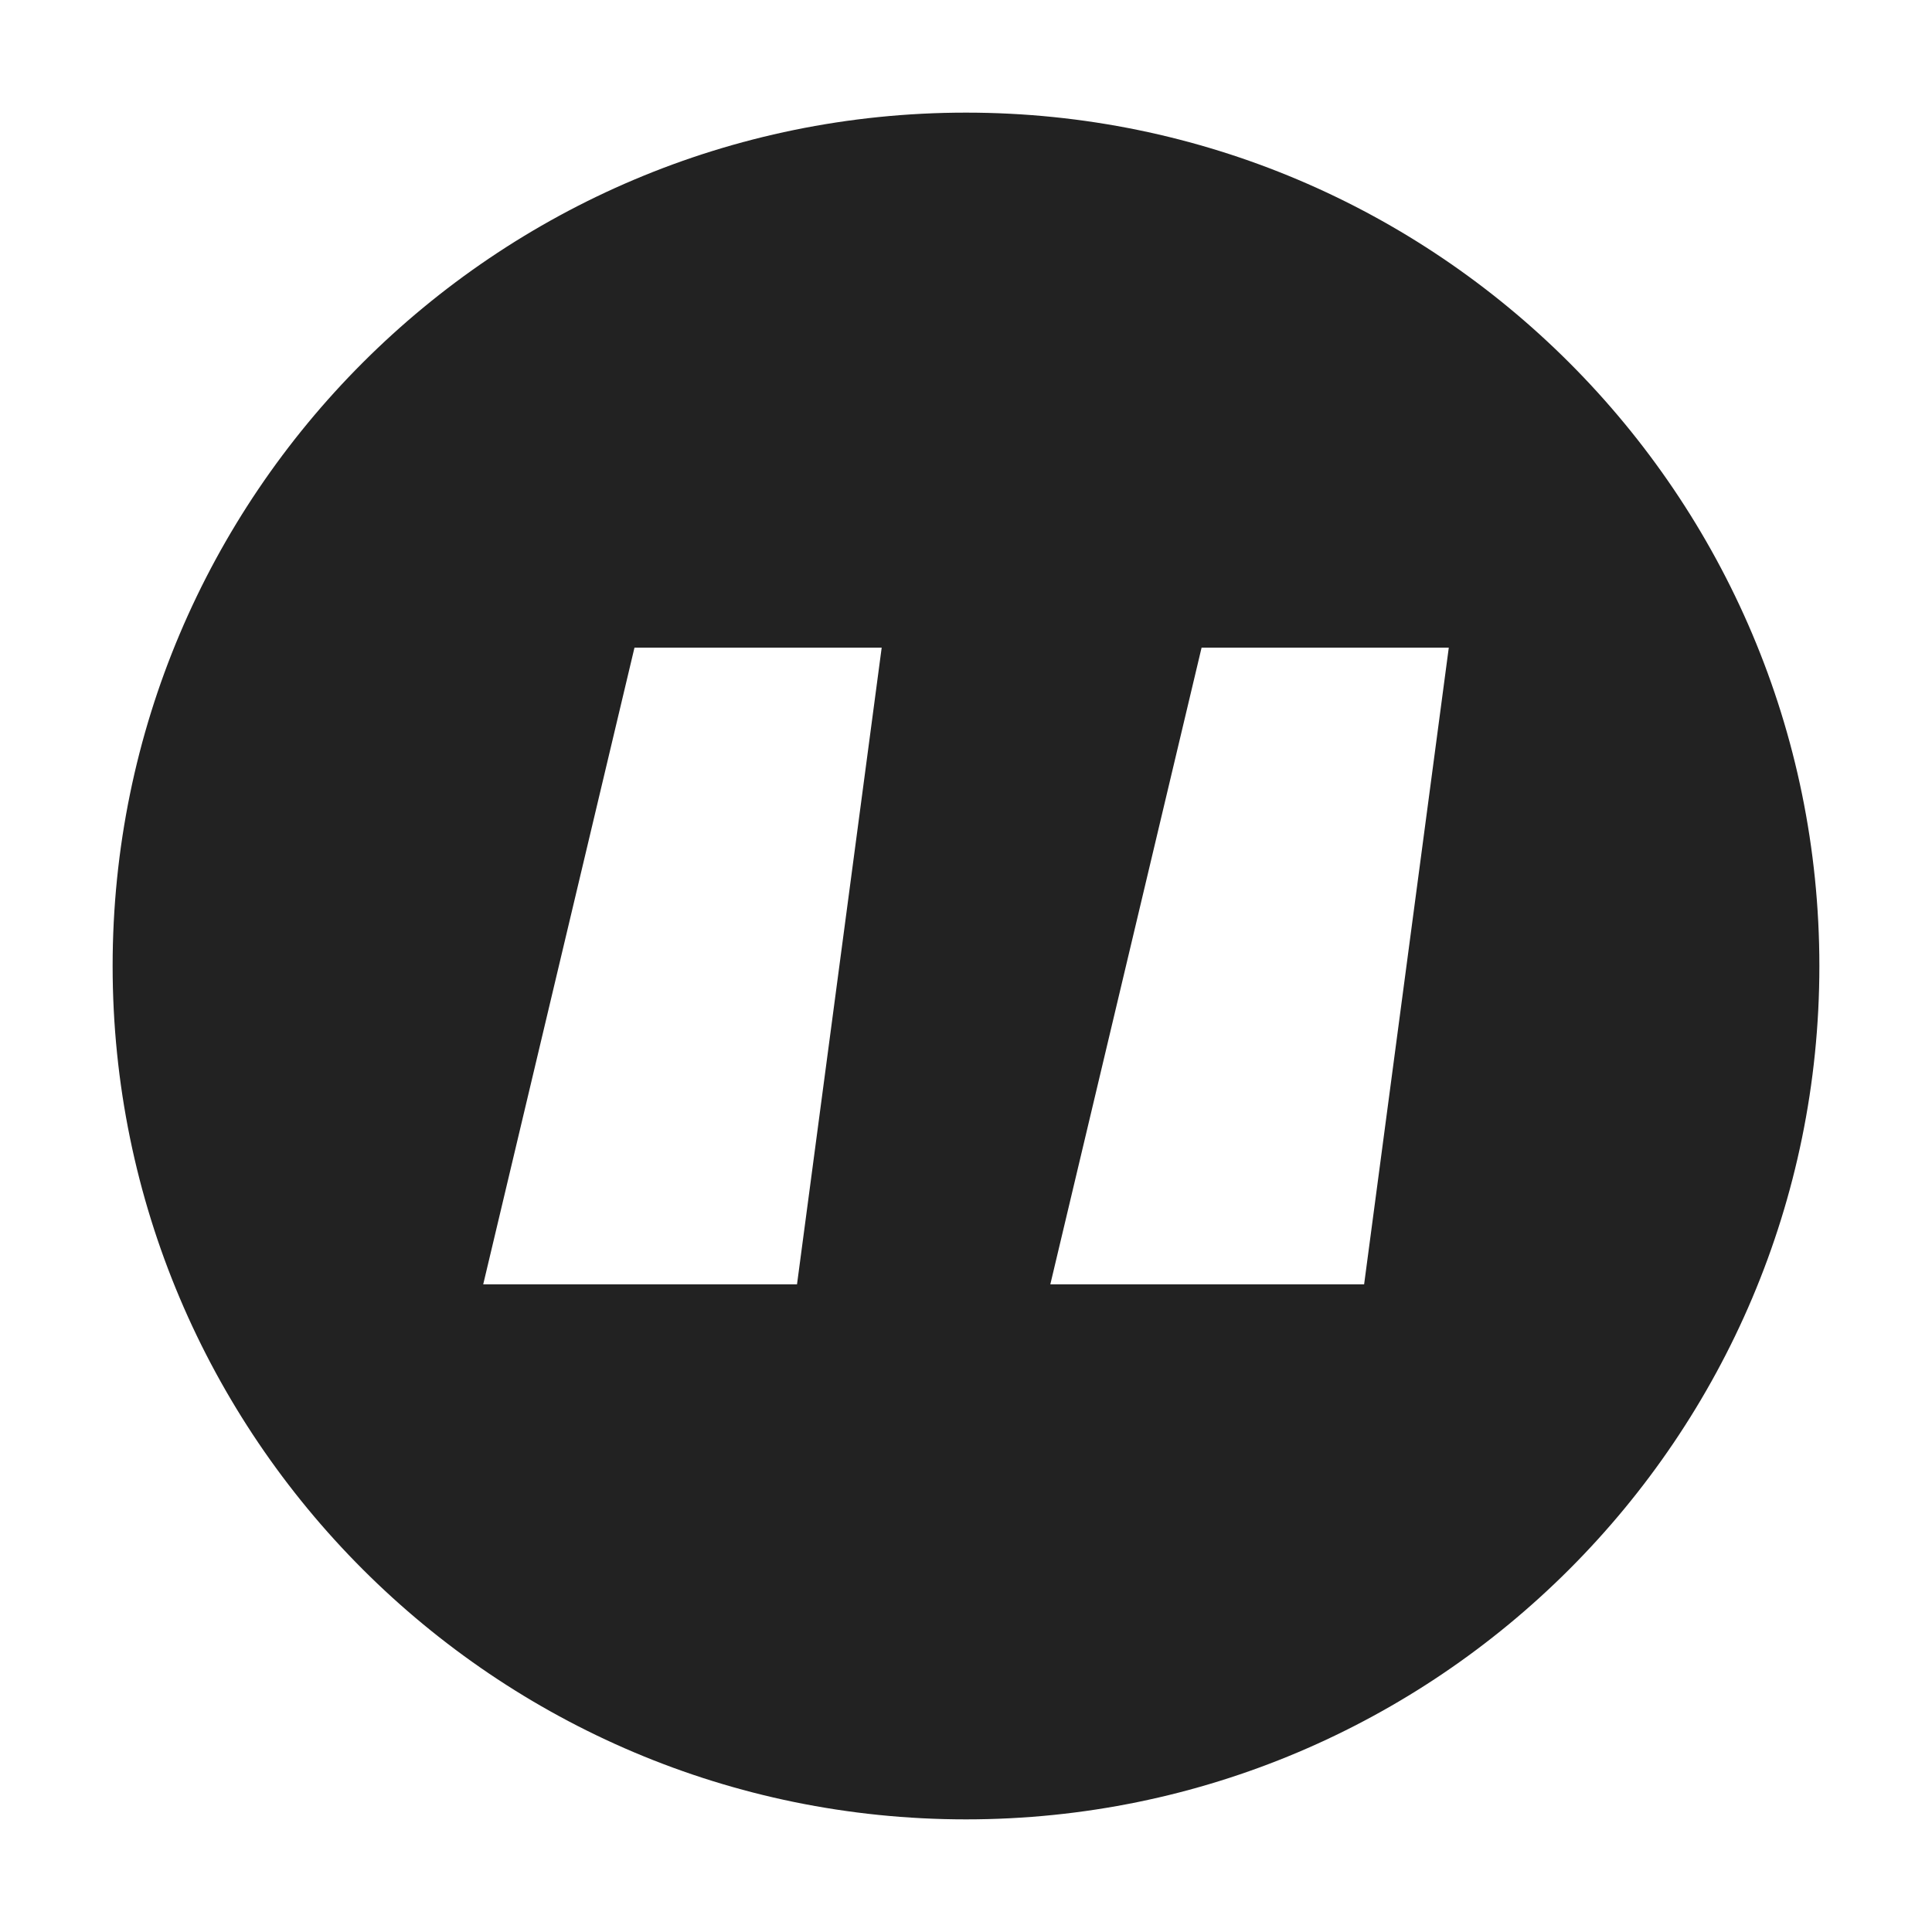
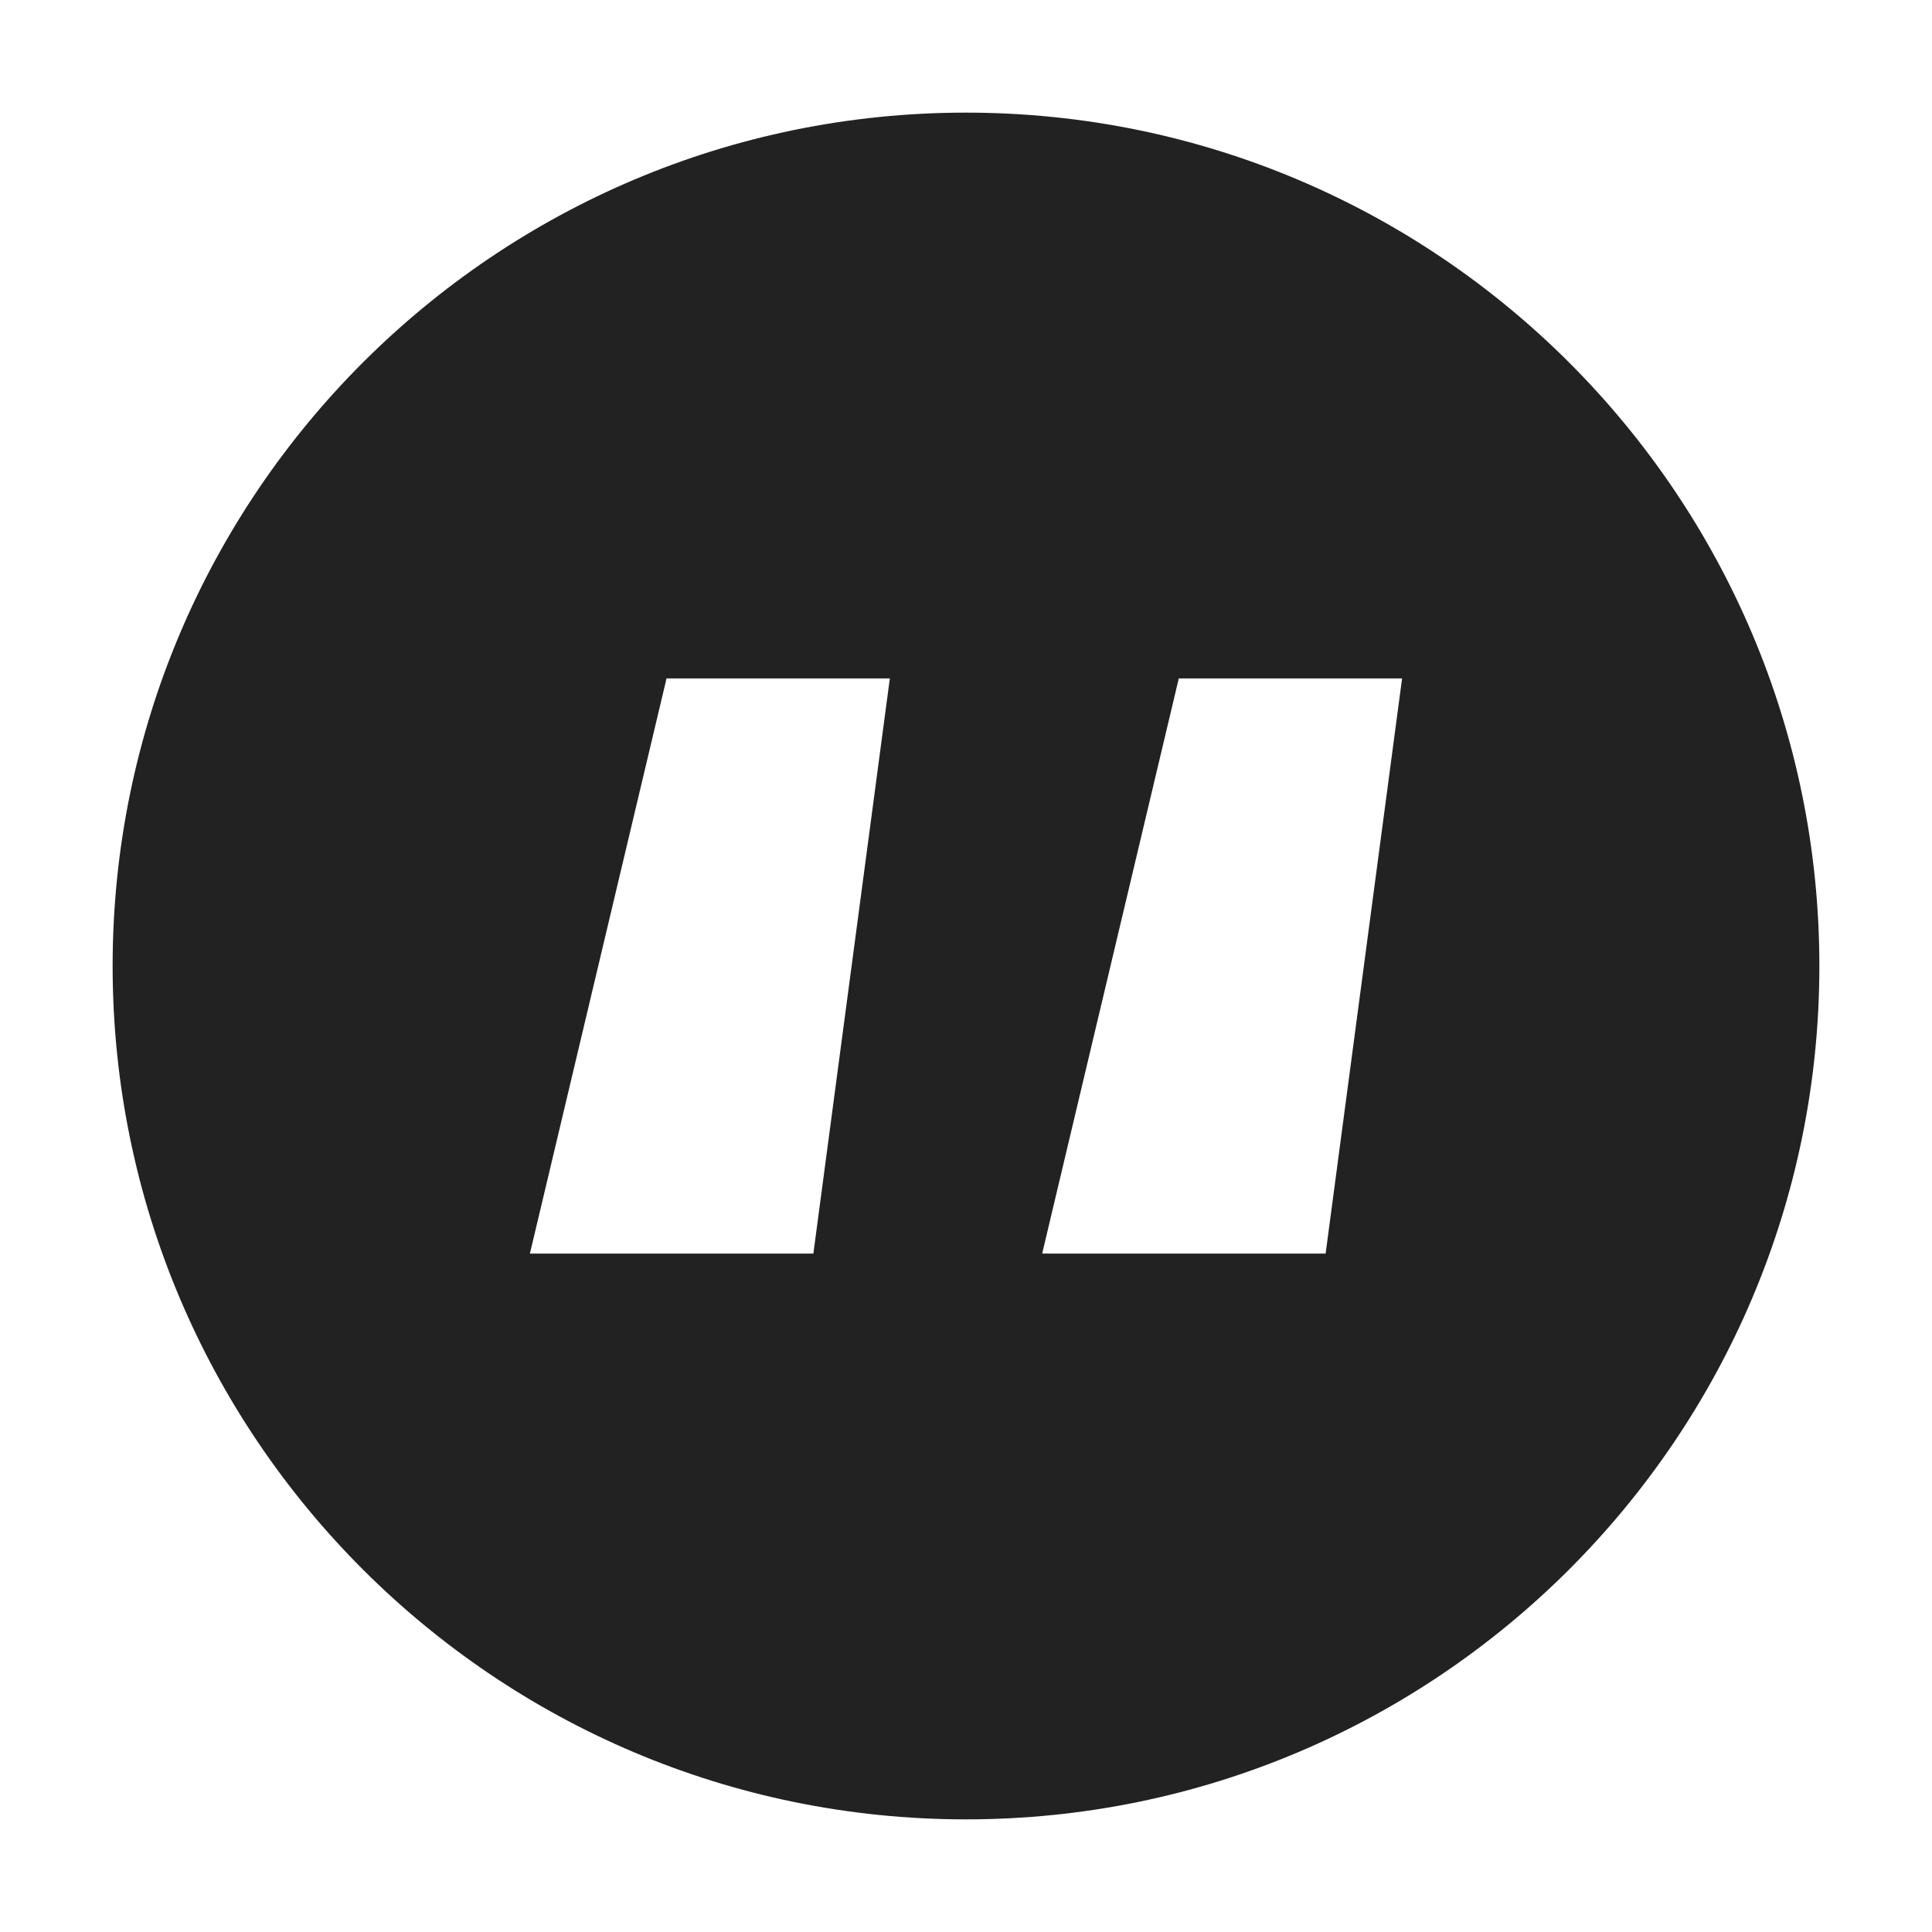
<svg xmlns="http://www.w3.org/2000/svg" width="100%" height="100%" viewBox="0 0 64 64" version="1.1" xml:space="preserve" style="fill-rule:evenodd;clip-rule:evenodd;stroke-linejoin:round;stroke-miterlimit:1.414;">
  <rect id="Artboard2" x="-320" y="-64" width="585.275" height="564.741" style="fill:none;" />
-   <path d="M32,3.731c15.602,0 28.269,12.667 28.269,28.269c0,15.602 -12.667,28.269 -28.269,28.269c-15.602,0 -28.269,-12.667 -28.269,-28.269c0,-15.602 12.667,-28.269 28.269,-28.269Zm-5.598,38.815l2.805,-21.092l-8.189,0l-5.011,21.092l10.395,0Zm18.786,0l2.805,-21.092l-8.189,0l-5.011,21.092l10.395,0Z" style="fill:#222;" />
+   <path d="M32,3.731c15.602,0 28.269,12.667 28.269,28.269c0,15.602 -12.667,28.269 -28.269,28.269c-15.602,0 -28.269,-12.667 -28.269,-28.269c0,-15.602 12.667,-28.269 28.269,-28.269Zm-5.056,37.795l2.533,-19.052l-7.397,0l-4.526,19.052l9.39,0Zm16.969,0l2.533,-19.052l-7.397,0l-4.526,19.052l9.39,0Z" style="fill:#222;" />
</svg>
